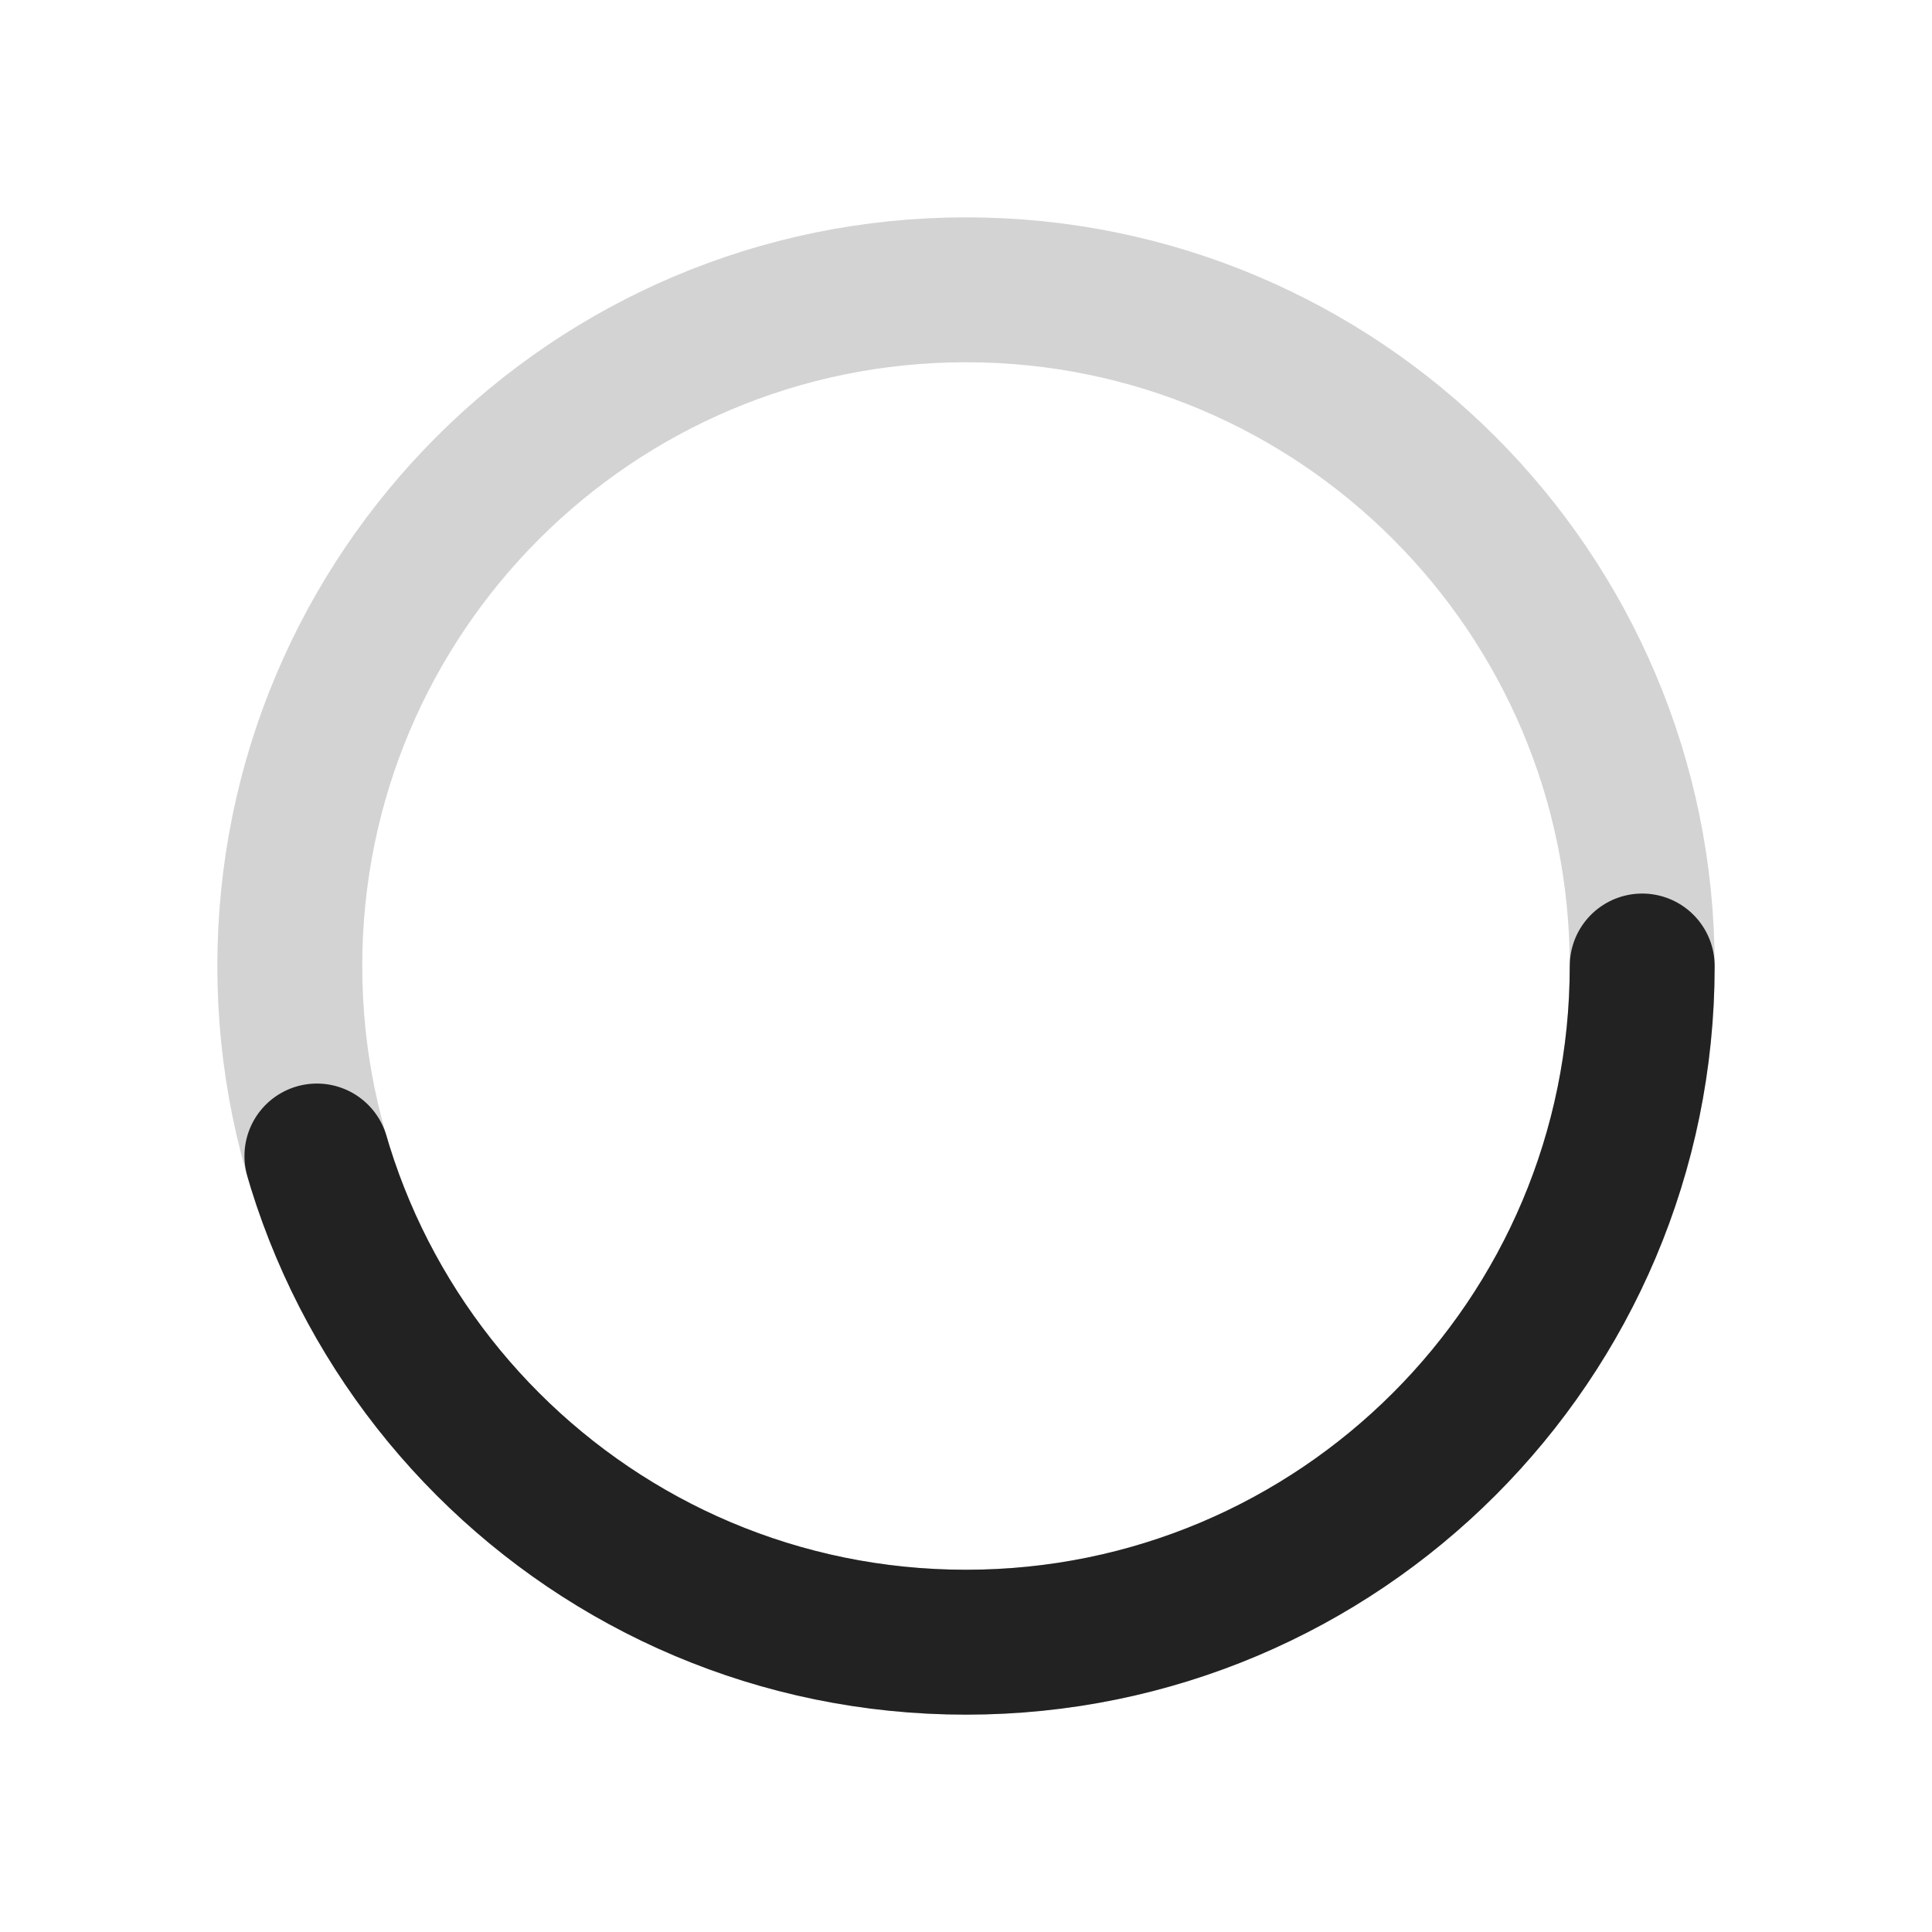
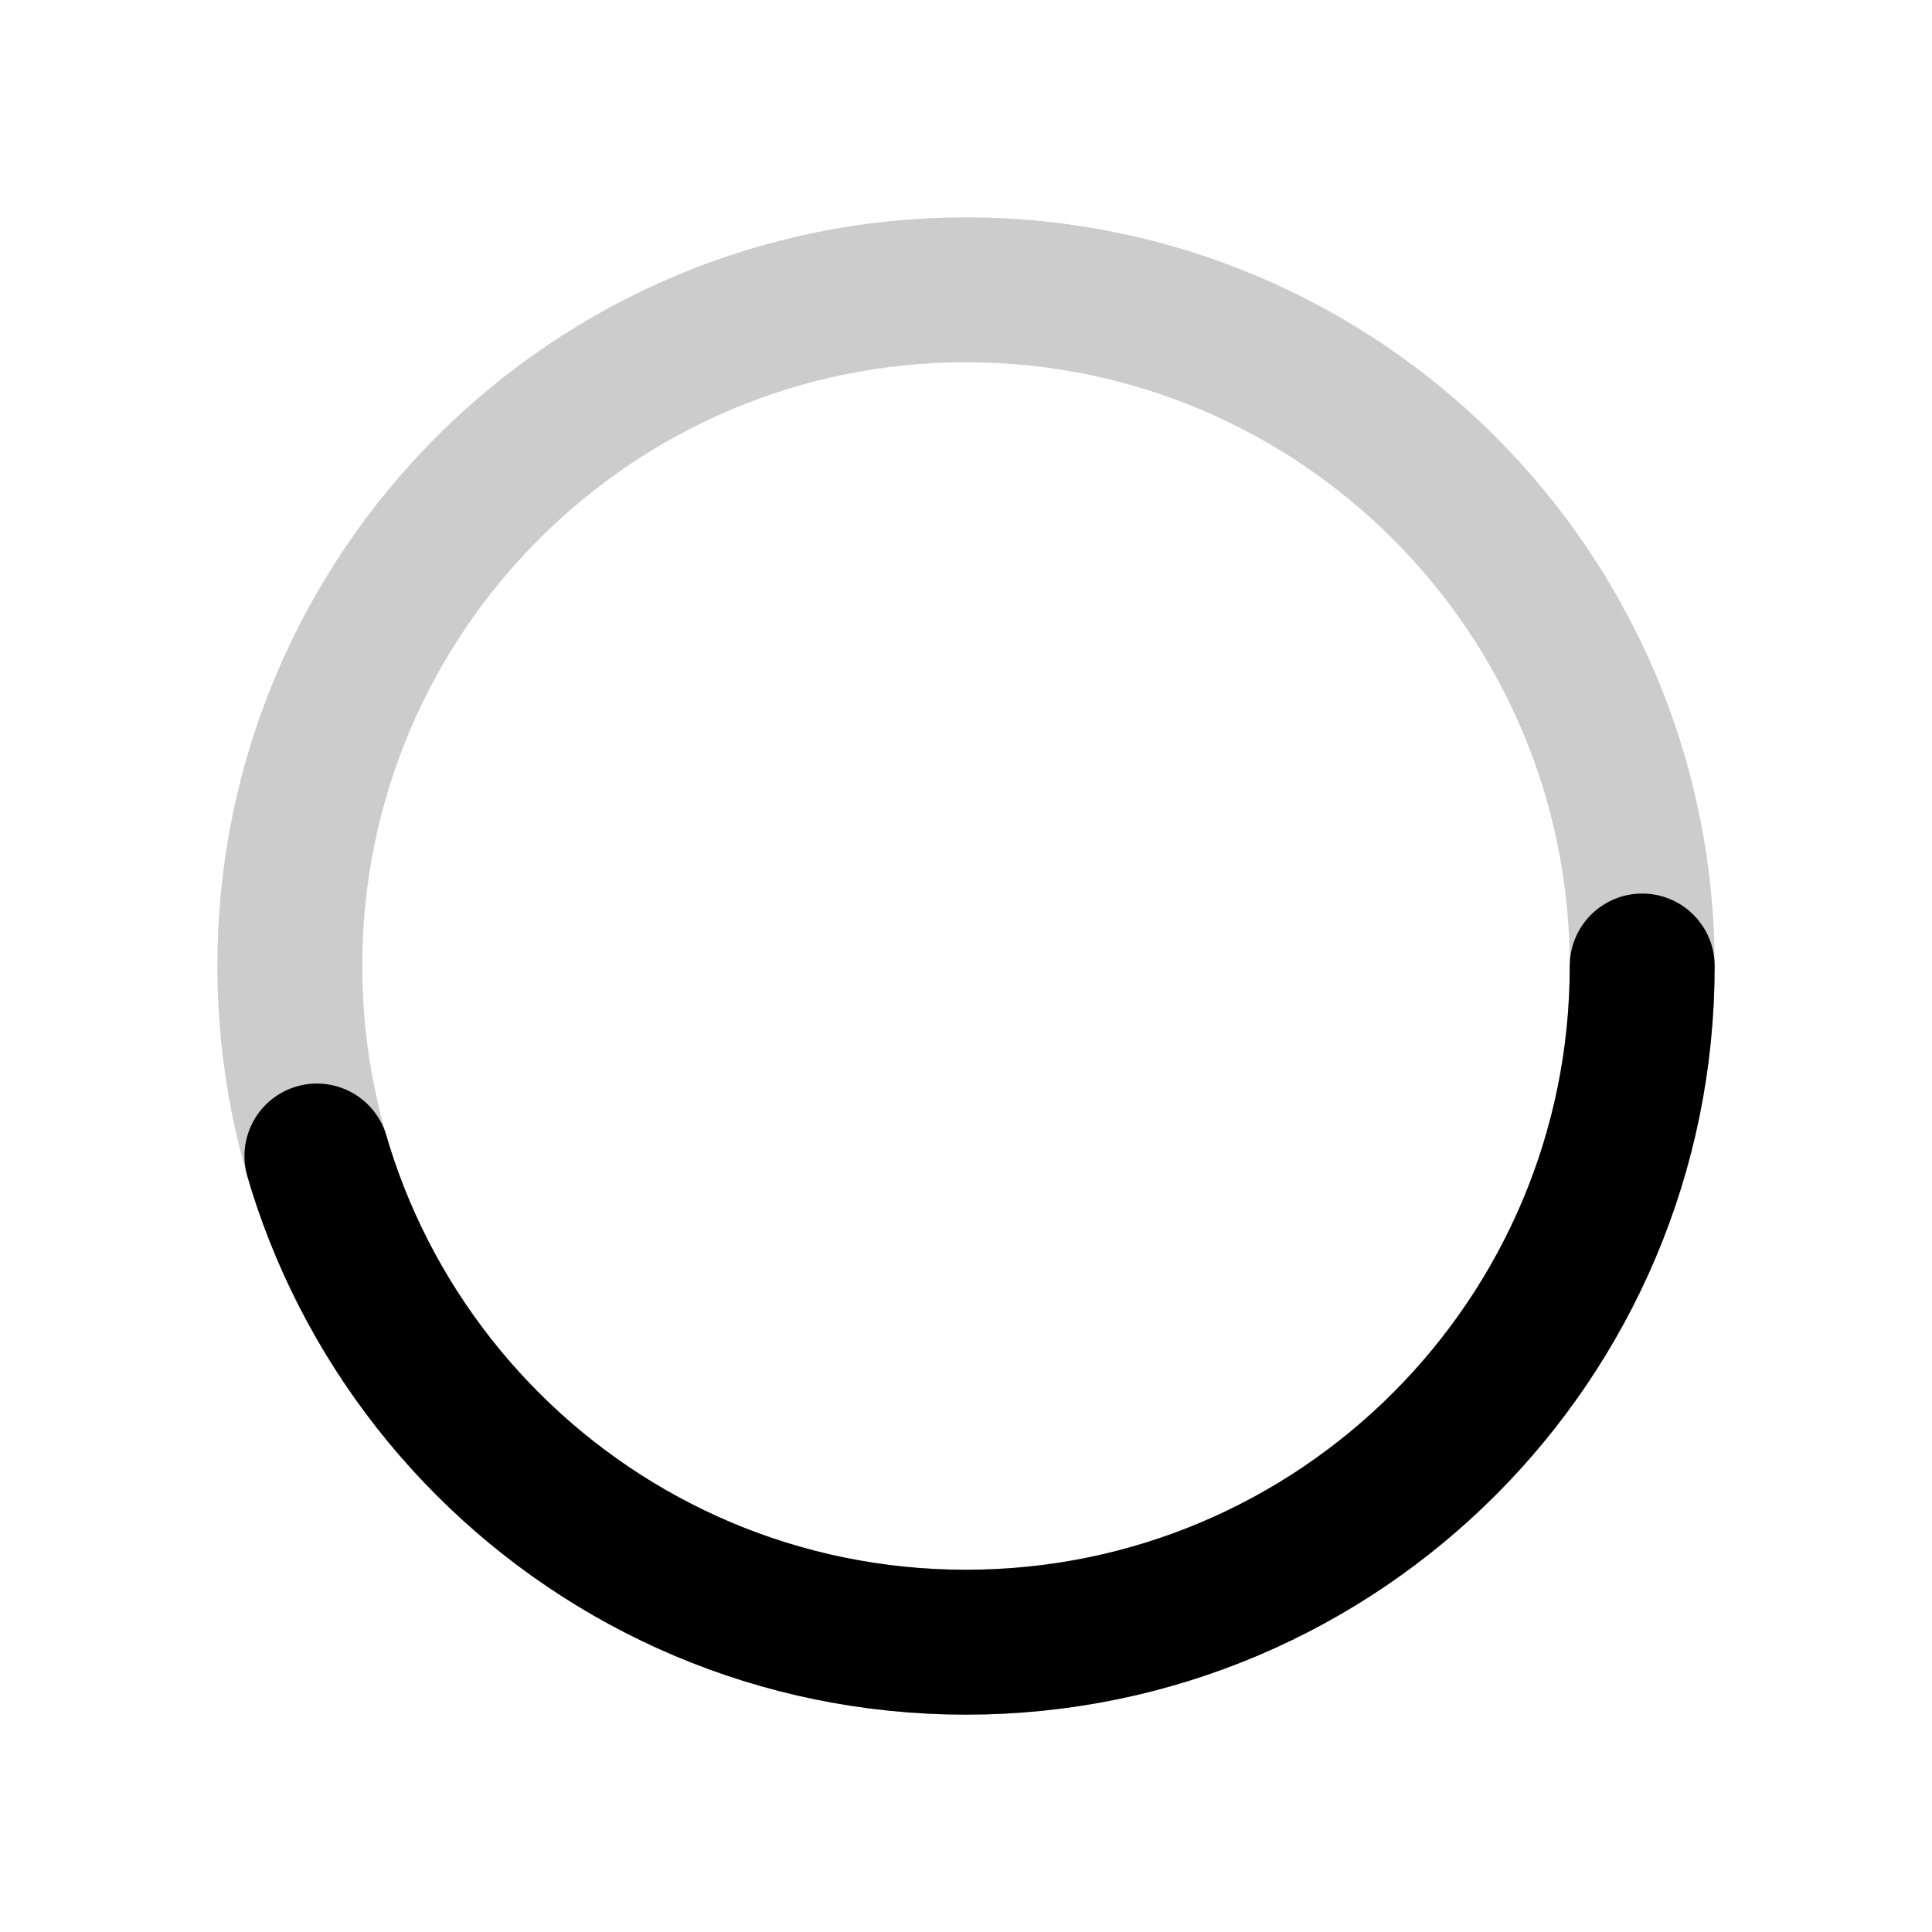
<svg xmlns="http://www.w3.org/2000/svg" viewBox="0 0 200 200">
  <radialGradient id="a11" cx=".66" fx=".66" cy=".312" fy=".312" gradientTransform="scale(1.5)">
-     <stop offset="0" stop-color="#FFFFFF" />
-     <stop offset=".3" stop-color="#FFFFFF" stop-opacity=".9" />
-     <stop offset=".6" stop-color="#FFFFFF" stop-opacity=".6" />
-     <stop offset=".8" stop-color="#FFFFFF" stop-opacity=".3" />
-     <stop offset="1" stop-color="#FFFFFF" stop-opacity="0" />
+     <stop offset="0" stop-color="#000" />
+     <stop offset=".3" stop-color="#000" stop-opacity=".9" />
+     <stop offset=".6" stop-color="#000" stop-opacity=".6" />
+     <stop offset=".8" stop-color="#000" stop-opacity=".3" />
+     <stop offset="1" stop-color="#000" stop-opacity="0" />
  </radialGradient>
-   <circle transform-origin="center" fill="none" stroke="#222" stroke-width="15" stroke-linecap="round" stroke-dasharray="200 1000" stroke-dashoffset="0" cx="100" cy="100" r="70">
+   <circle transform-origin="center" fill="none" stroke="#000" stroke-width="15" stroke-linecap="round" stroke-dasharray="200 1000" stroke-dashoffset="0" cx="100" cy="100" r="70">
    <animateTransform type="rotate" attributeName="transform" calcMode="spline" dur="2" values="360;0" keyTimes="0;1" keySplines="0 0 1 1" repeatCount="indefinite" />
  </circle>
-   <circle transform-origin="center" fill="none" opacity=".2" stroke-width="15" stroke-linecap="round" cx="100" cy="100" r="70" stroke="#222" />
+   <circle transform-origin="center" fill="none" opacity=".2" stroke="#000" stroke-width="15" stroke-linecap="round" cx="100" cy="100" r="70" />
</svg>
